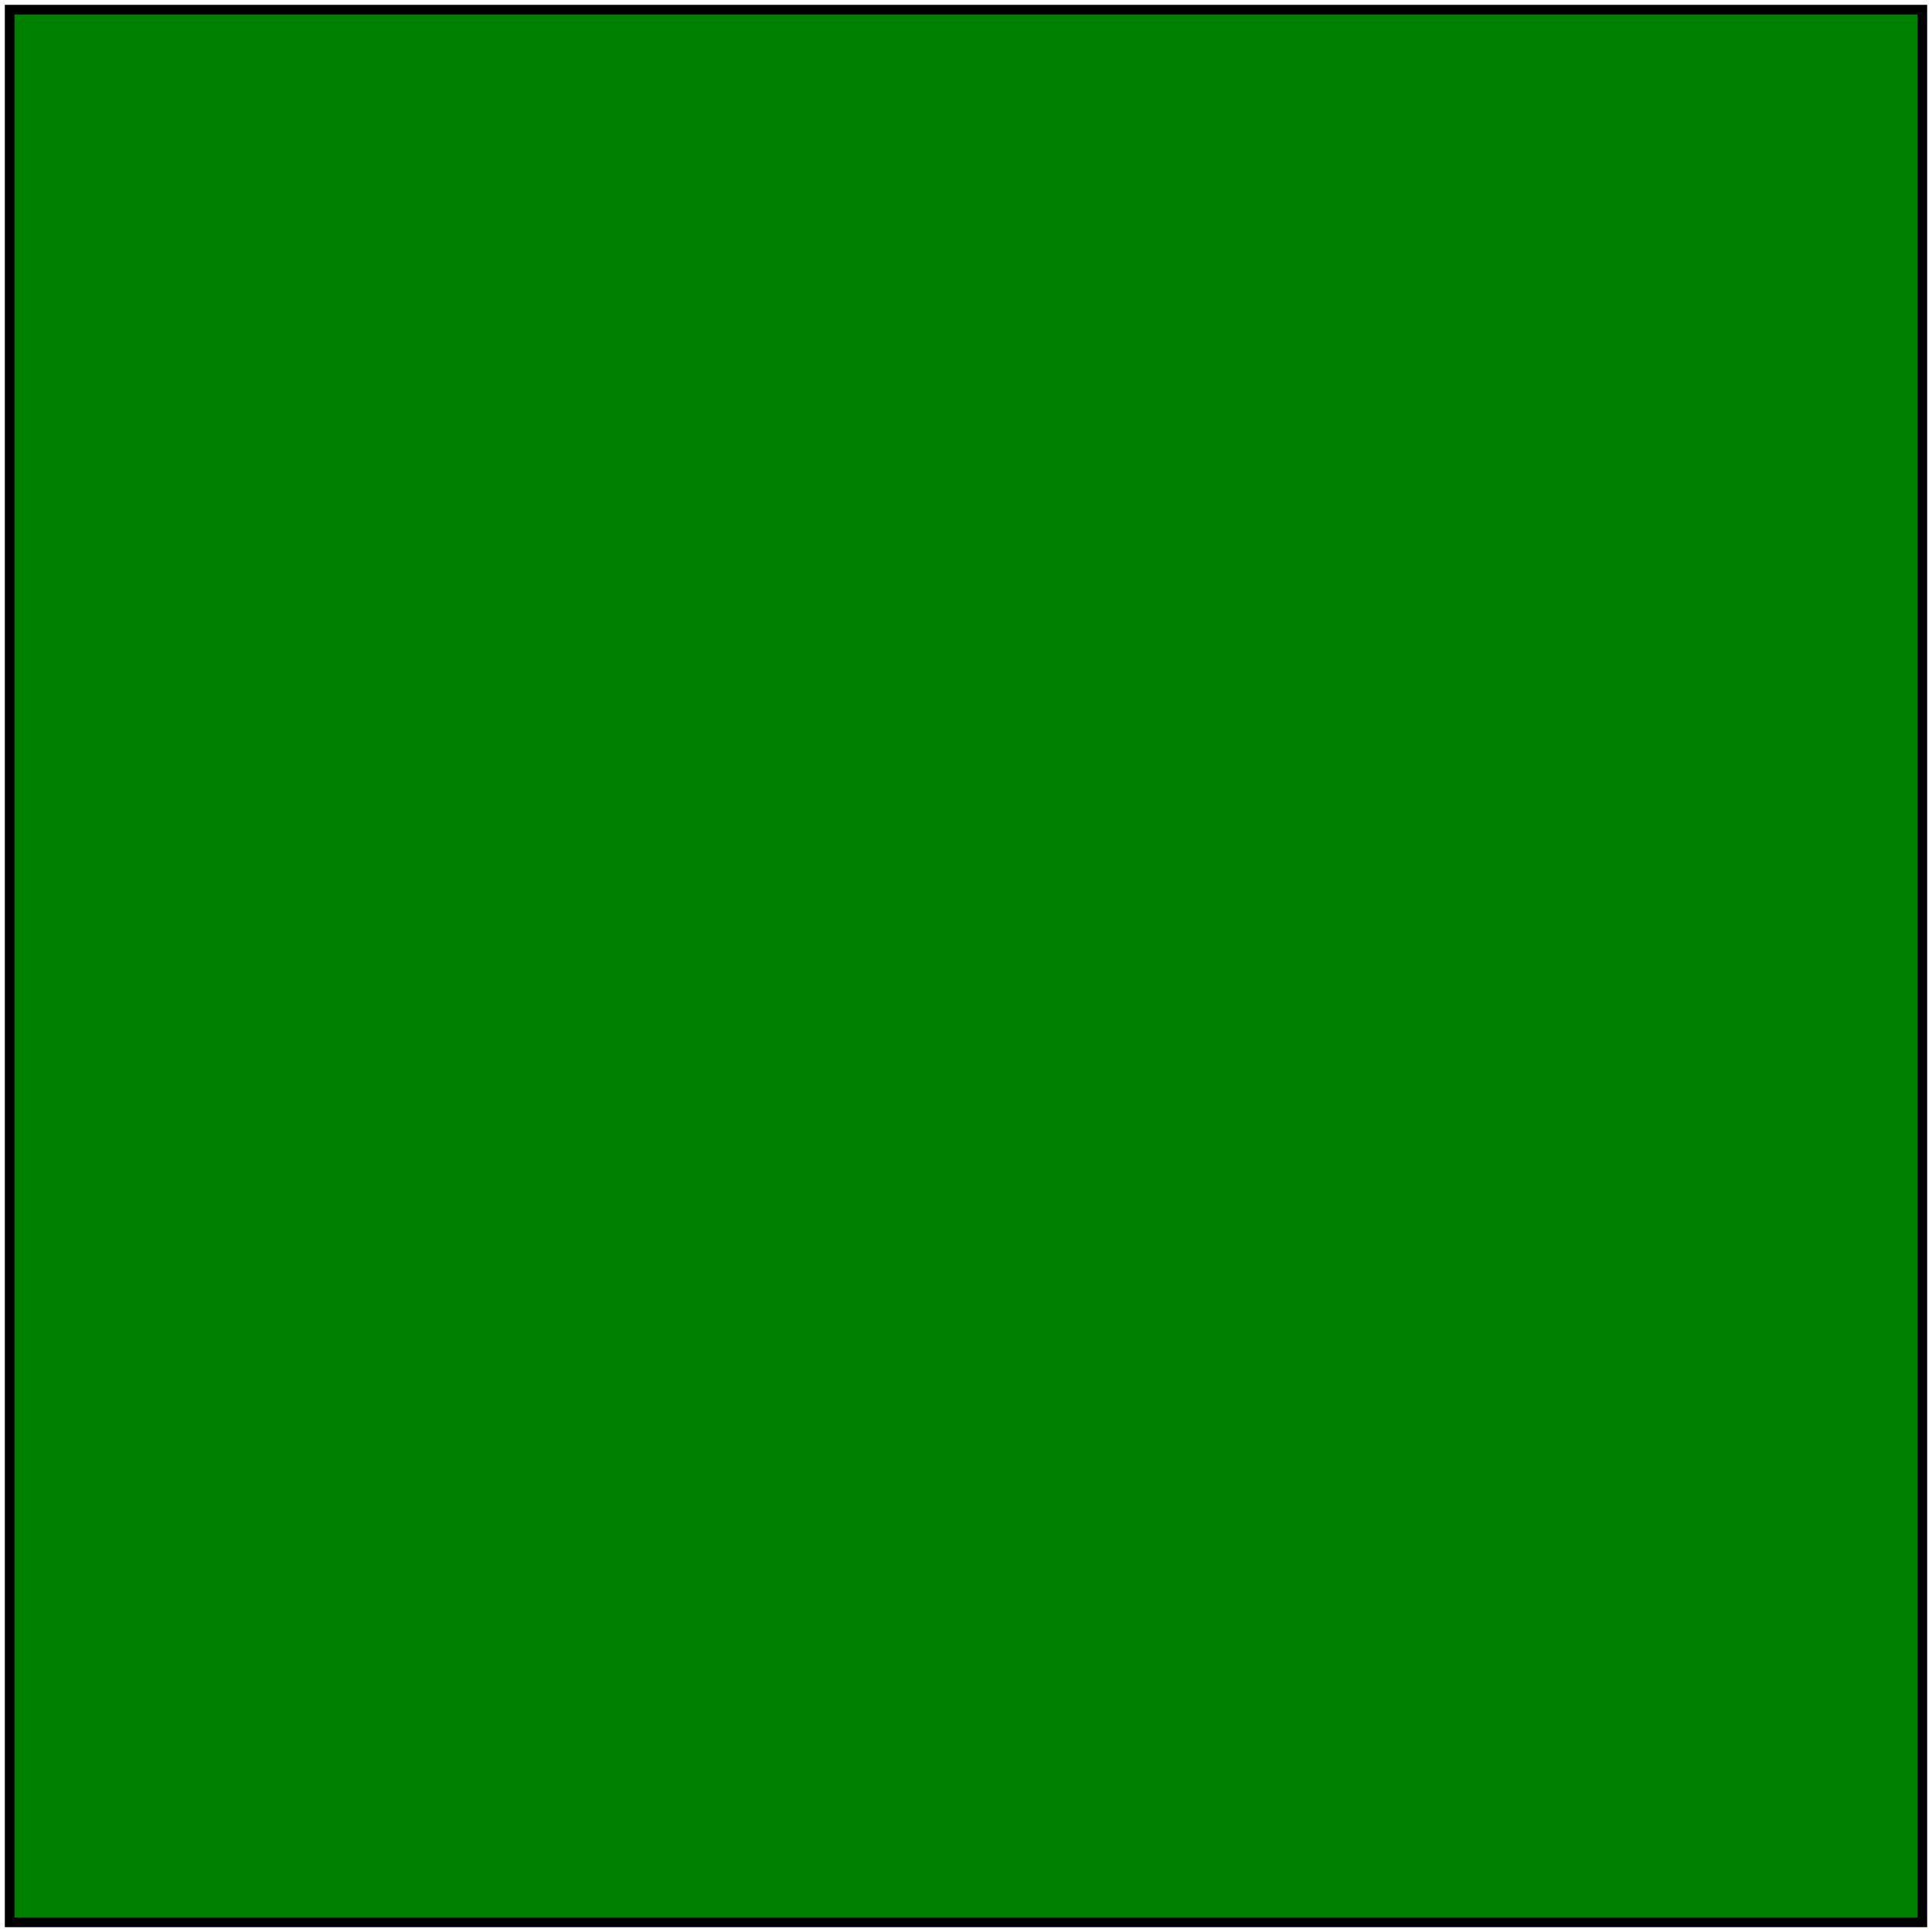
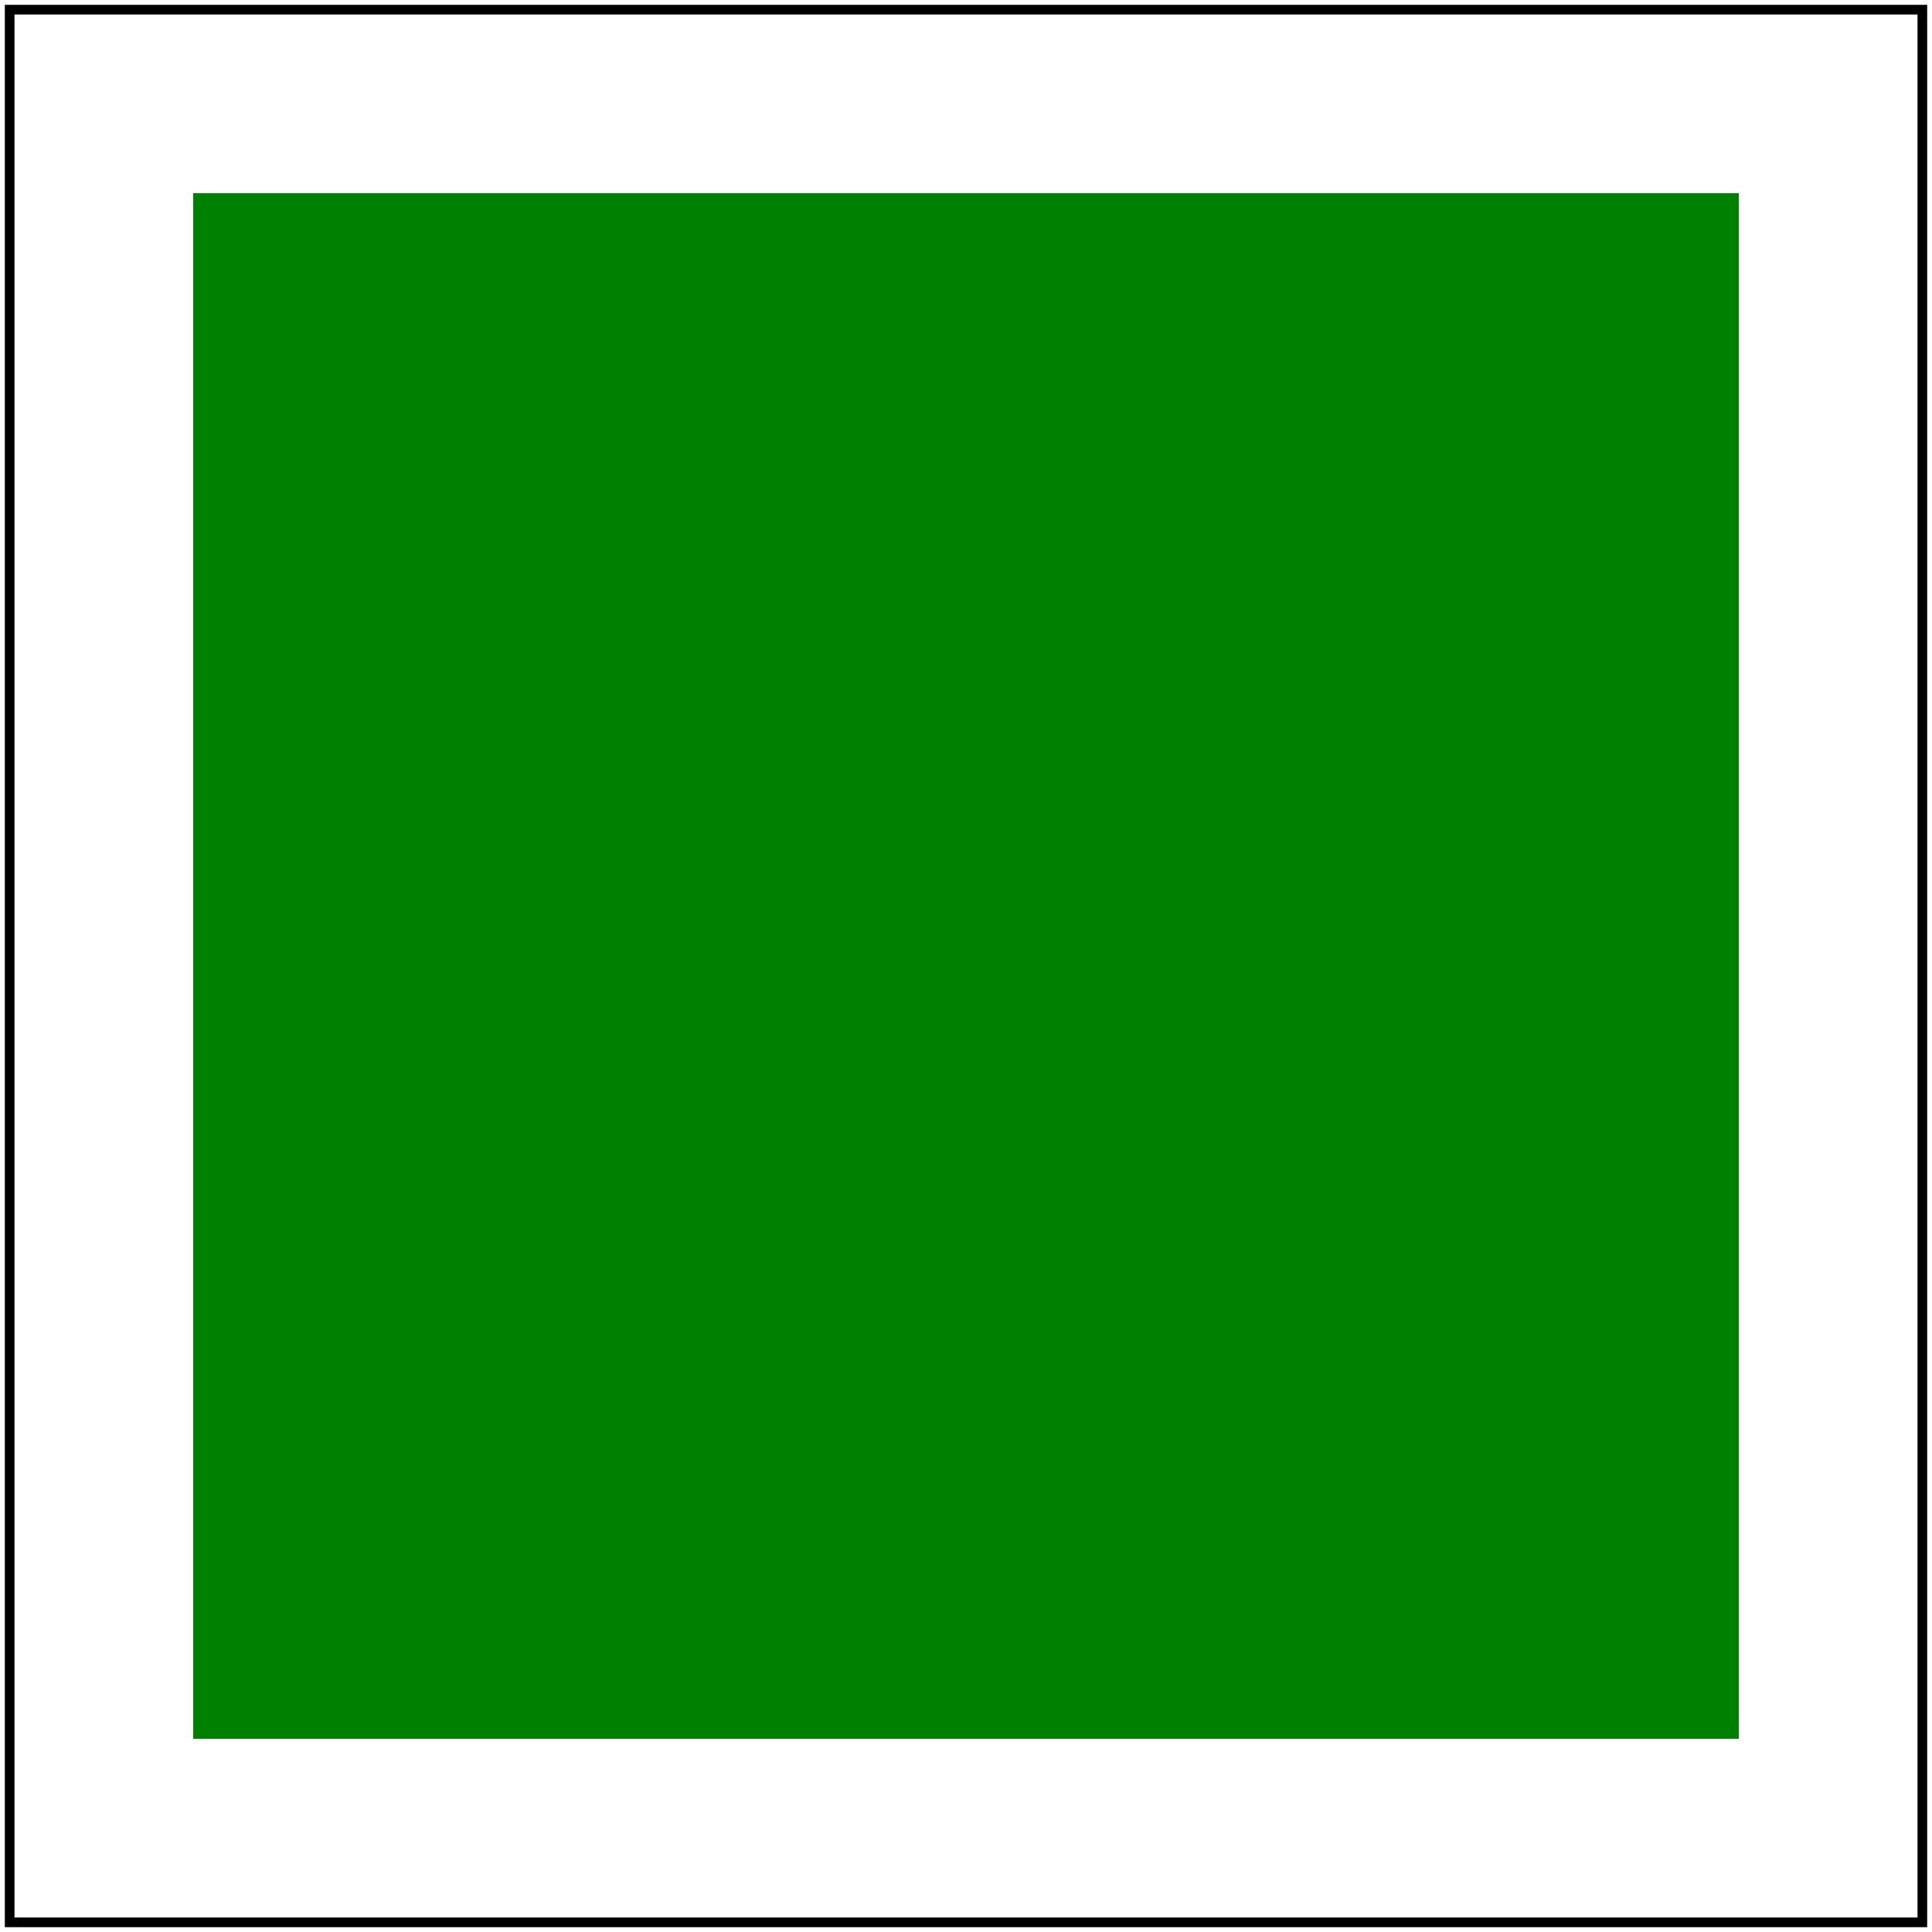
<svg xmlns="http://www.w3.org/2000/svg" xmlns:xlink="http://www.w3.org/1999/xlink" id="svg1" viewBox="0 0 200 200">
  <style id="style1" type="text/css">
-         rect { fill:green; }
+         #rect1 { fill:green; }
    </style>
  <defs id="defs1">
    <rect id="rect1" x="20" y="20" width="160" height="160" />
  </defs>
  <g id="g1" fill="red">
    <use id="use1" xlink:href="#rect1" />
  </g>
  <rect id="frame" x="1" y="1" width="198" height="198" fill="none" stroke="black" />
</svg>
